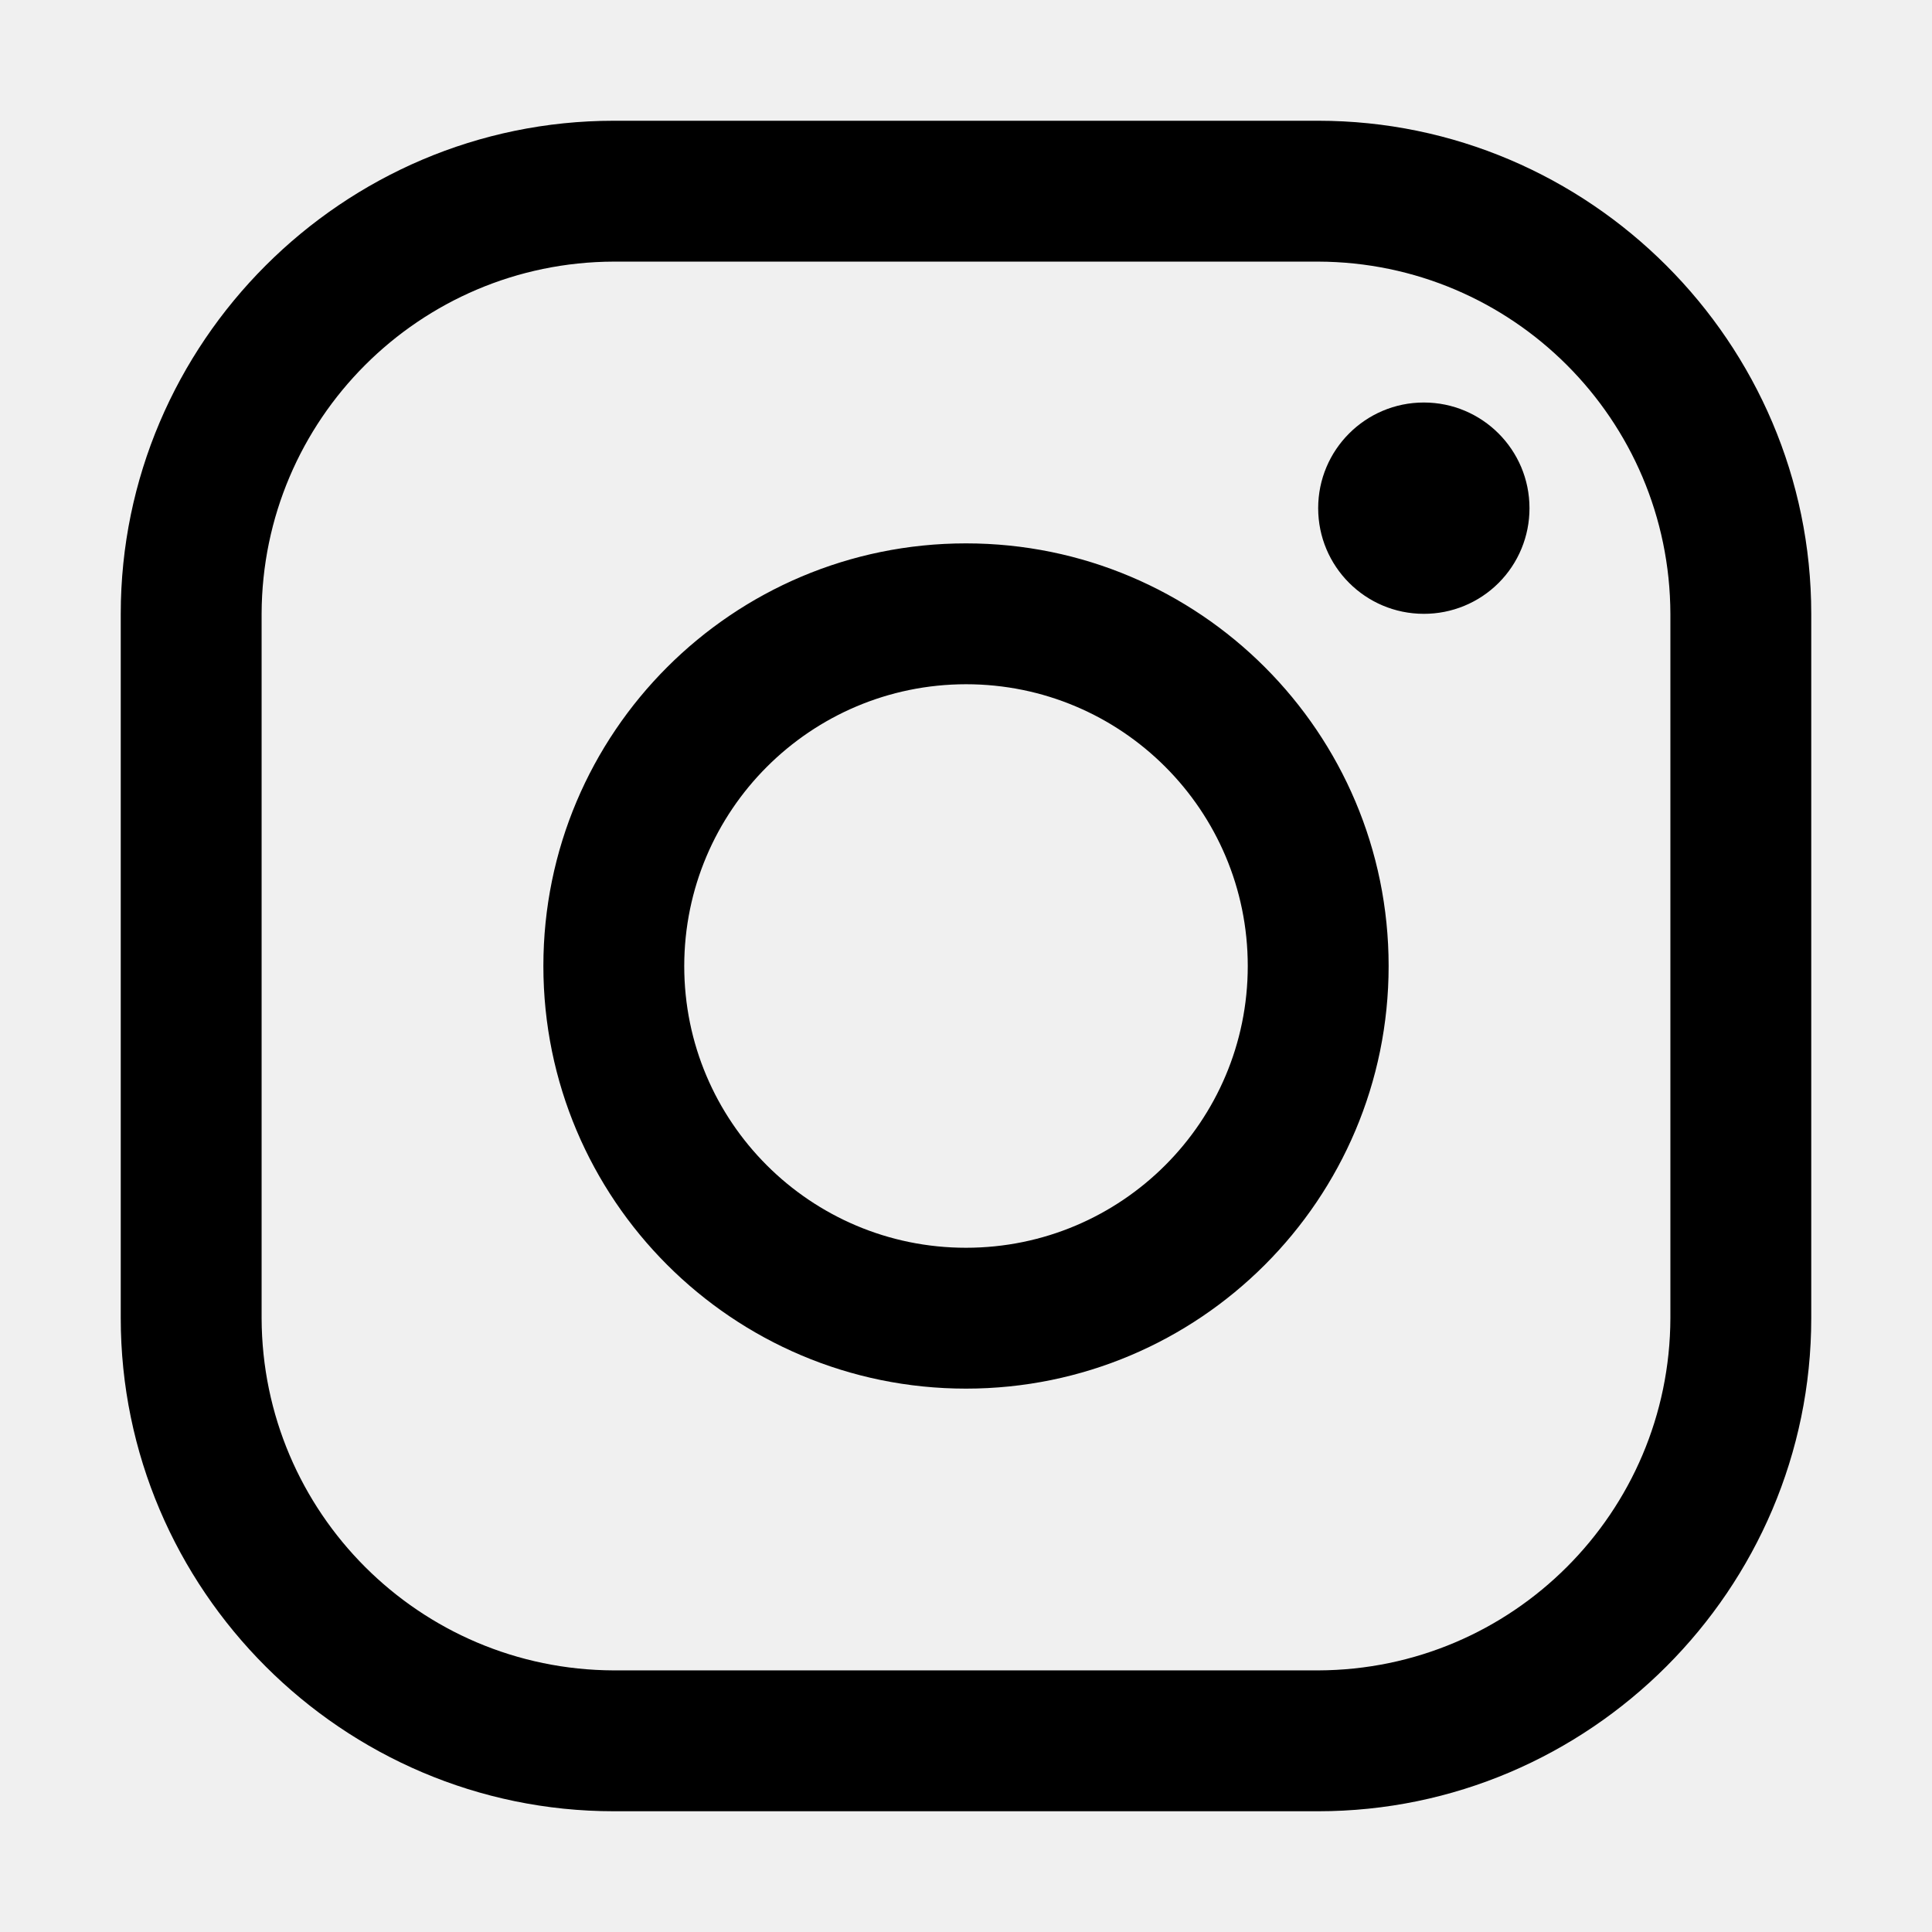
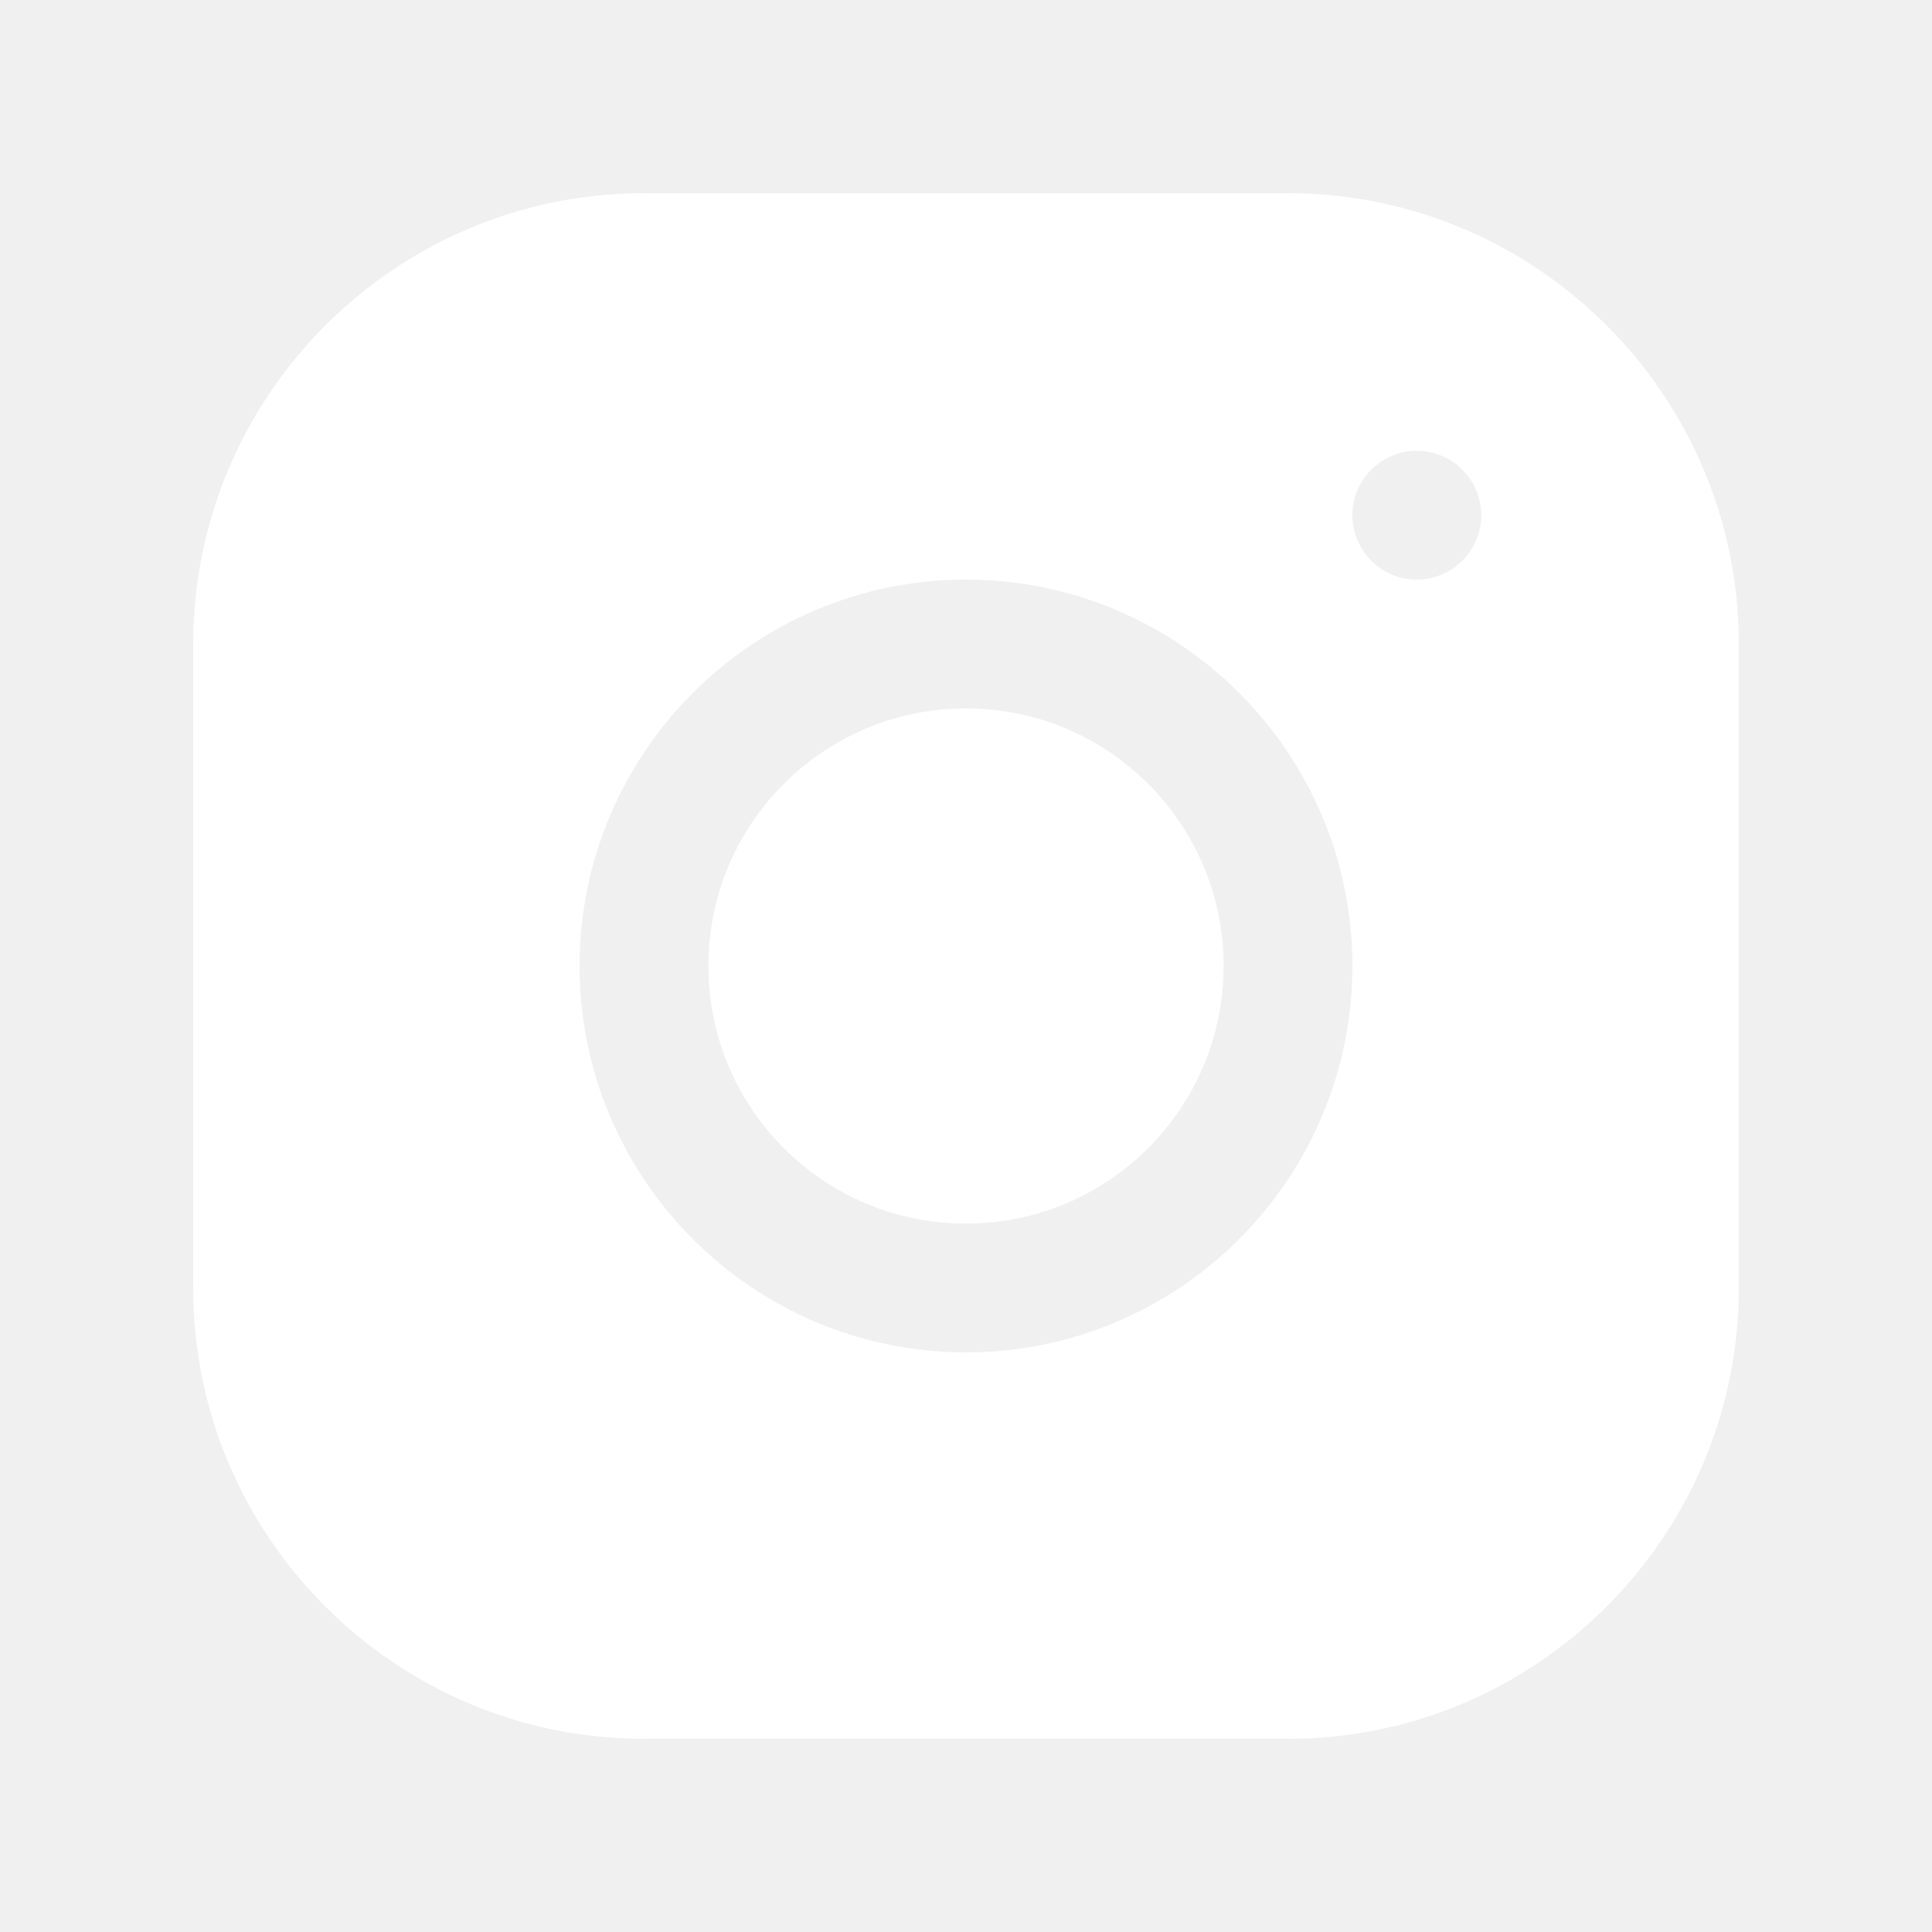
- <svg xmlns="http://www.w3.org/2000/svg" class="ionicon" viewBox="0 0 512 512">
-   <path d="M349.33 69.33a93.62 93.62 0 0193.34 93.34v186.66a93.62 93.62 0 01-93.34 93.34H162.67a93.62 93.62 0 01-93.34-93.34V162.67a93.62 93.62 0 0193.34-93.34h186.66m0-37.33H162.67C90.8 32 32 90.8 32 162.67v186.66C32 421.2 90.8 480 162.67 480h186.66C421.2 480 480 421.2 480 349.33V162.67C480 90.8 421.2 32 349.33 32z" />
-   <path d="M377.33 162.67a28 28 0 1128-28 27.94 27.94 0 01-28 28zM256 181.33A74.67 74.67 0 11181.33 256 74.75 74.75 0 01256 181.33m0-37.33a112 112 0 10112 112 112 112 0 00-112-112z" />
+ <svg xmlns="http://www.w3.org/2000/svg" fill="#FFFFFF" viewBox="0 0 30 30" width="480px" height="480px">
+   <path d="M 9.998 3 C 6.139 3 3 6.142 3 10.002 L 3 20.002 C 3 23.861 6.142 27 10.002 27 L 20.002 27 C 23.861 27 27 23.858 27 19.998 L 27 9.998 C 27 6.139 23.858 3 19.998 3 L 9.998 3 z M 22 7 C 22.552 7 23 7.448 23 8 C 23 8.552 22.552 9 22 9 C 21.448 9 21 8.552 21 8 C 21 7.448 21.448 7 22 7 z M 15 9 C 18.309 9 21 11.691 21 15 C 21 18.309 18.309 21 15 21 C 11.691 21 9 18.309 9 15 C 9 11.691 11.691 9 15 9 z M 15 11 A 4 4 0 0 0 11 15 A 4 4 0 0 0 15 19 A 4 4 0 0 0 19 15 A 4 4 0 0 0 15 11 z" />
</svg>
